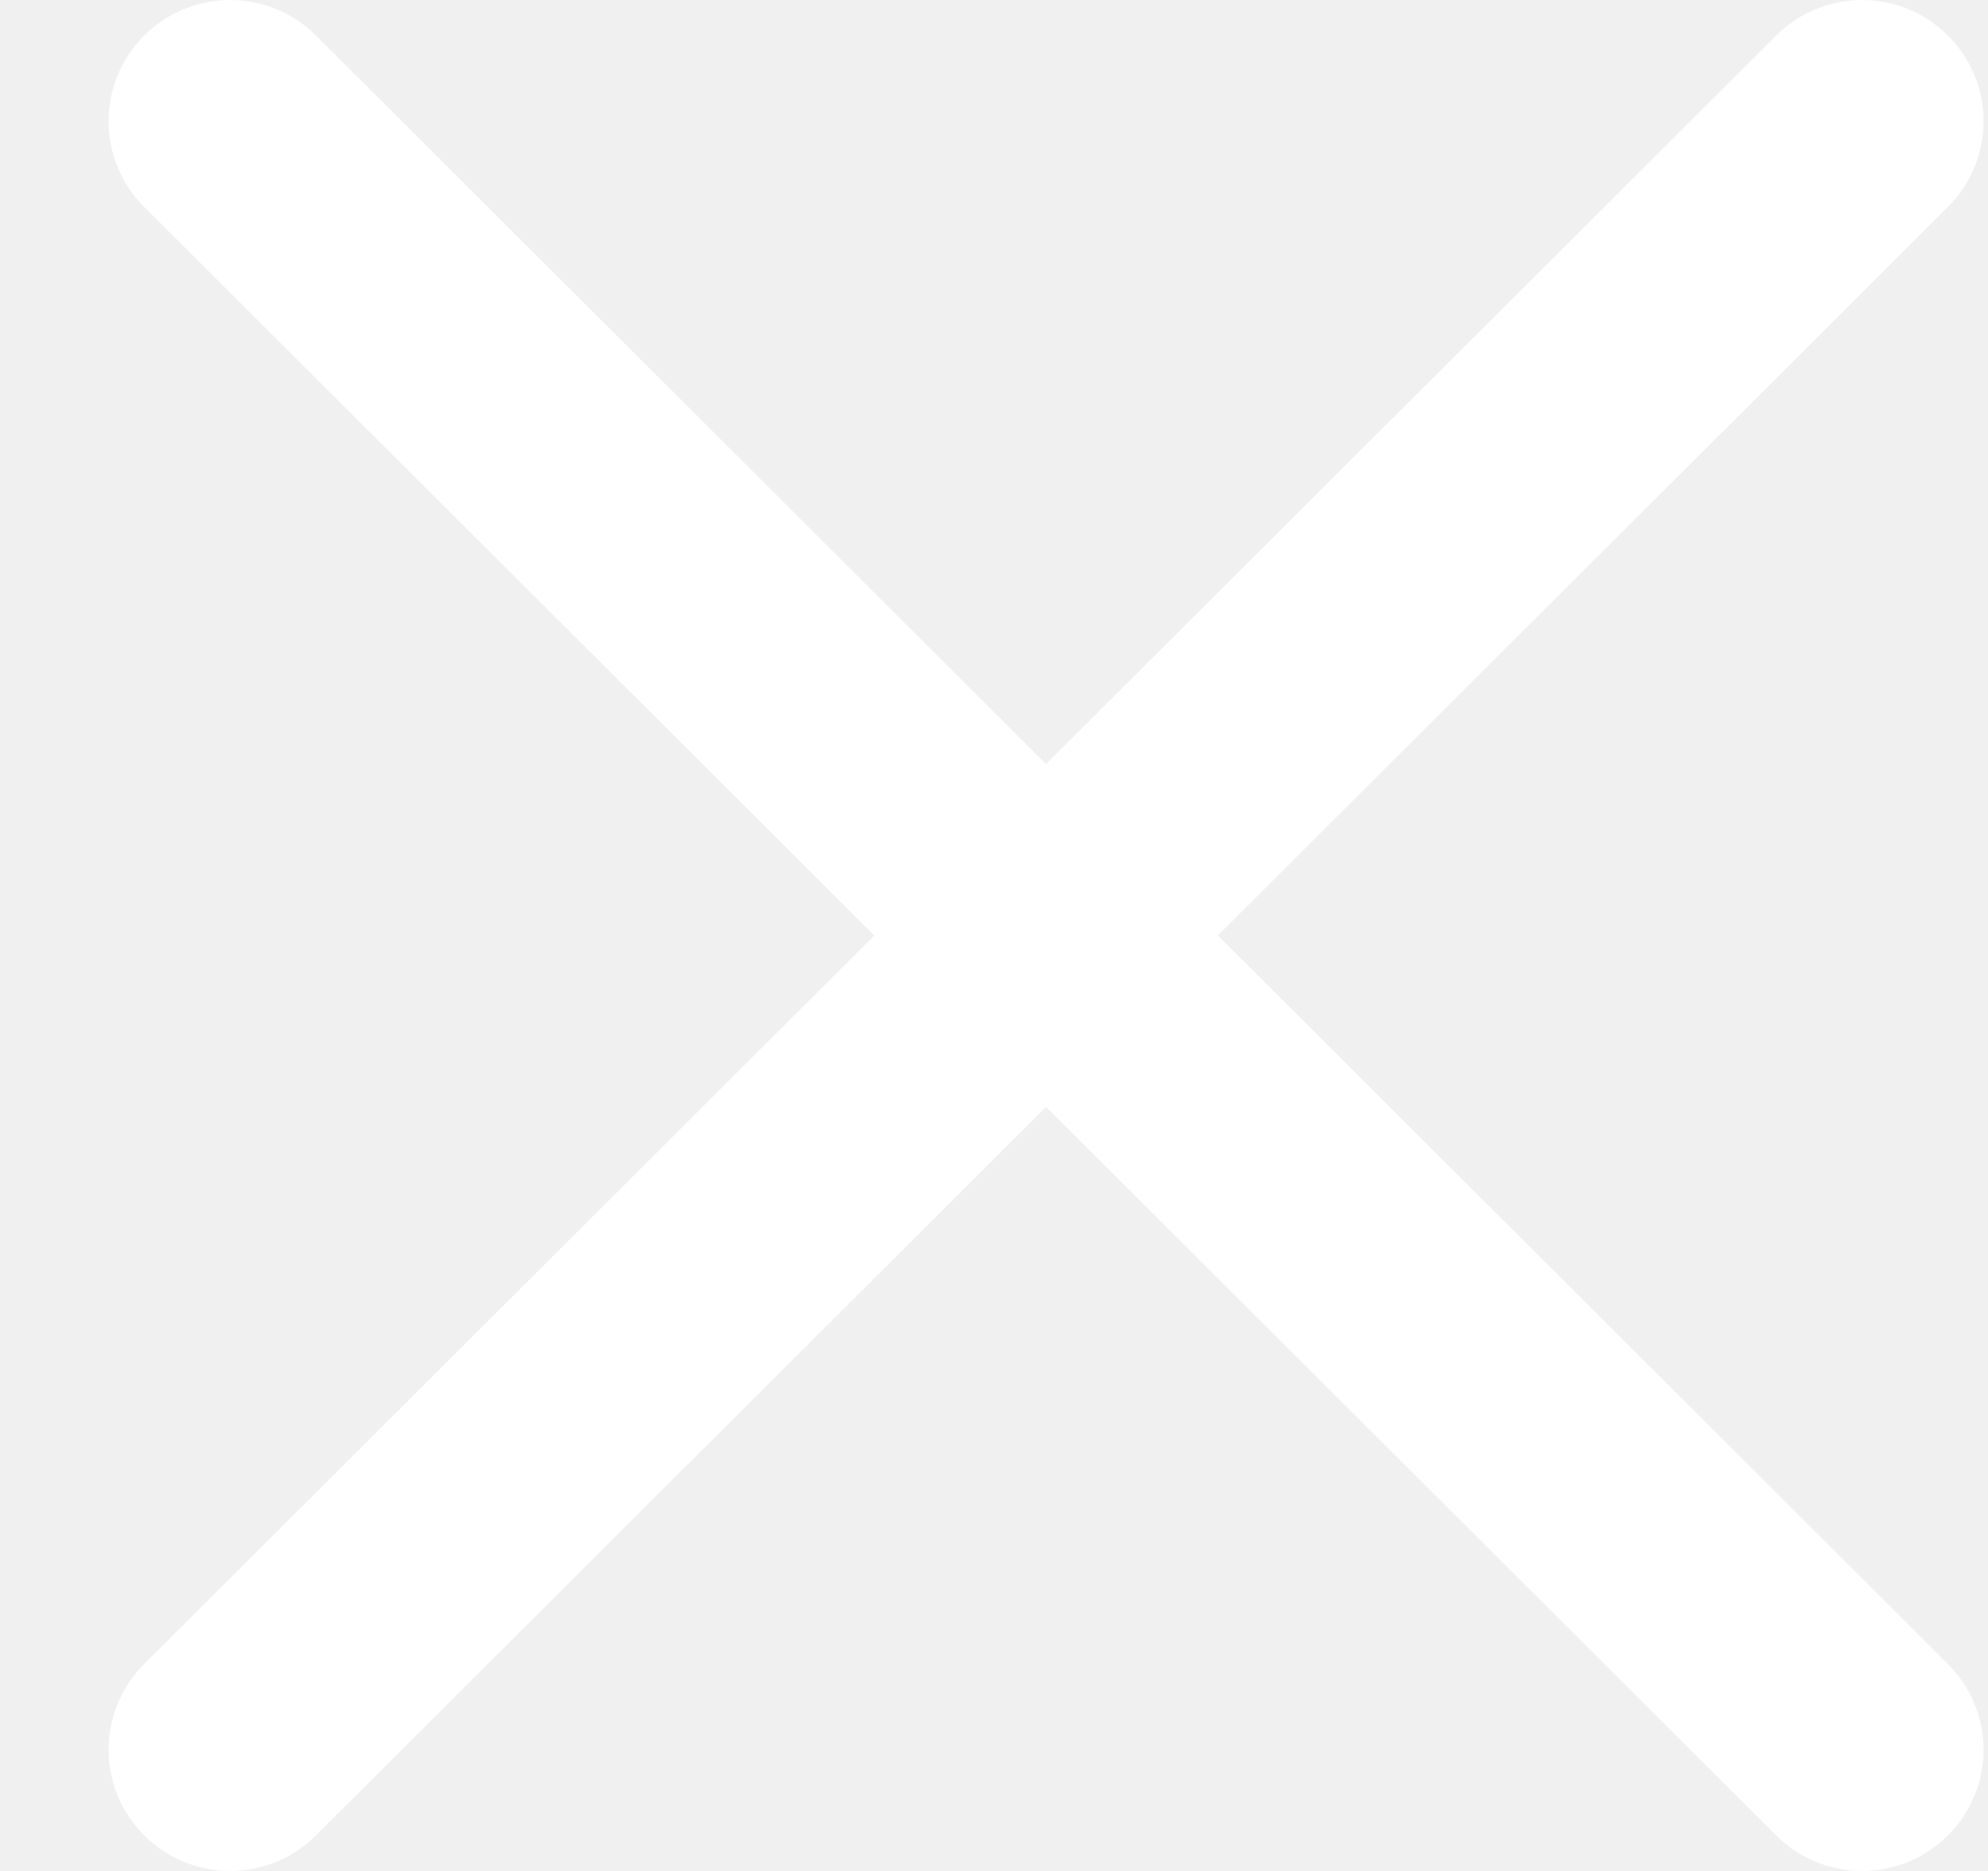
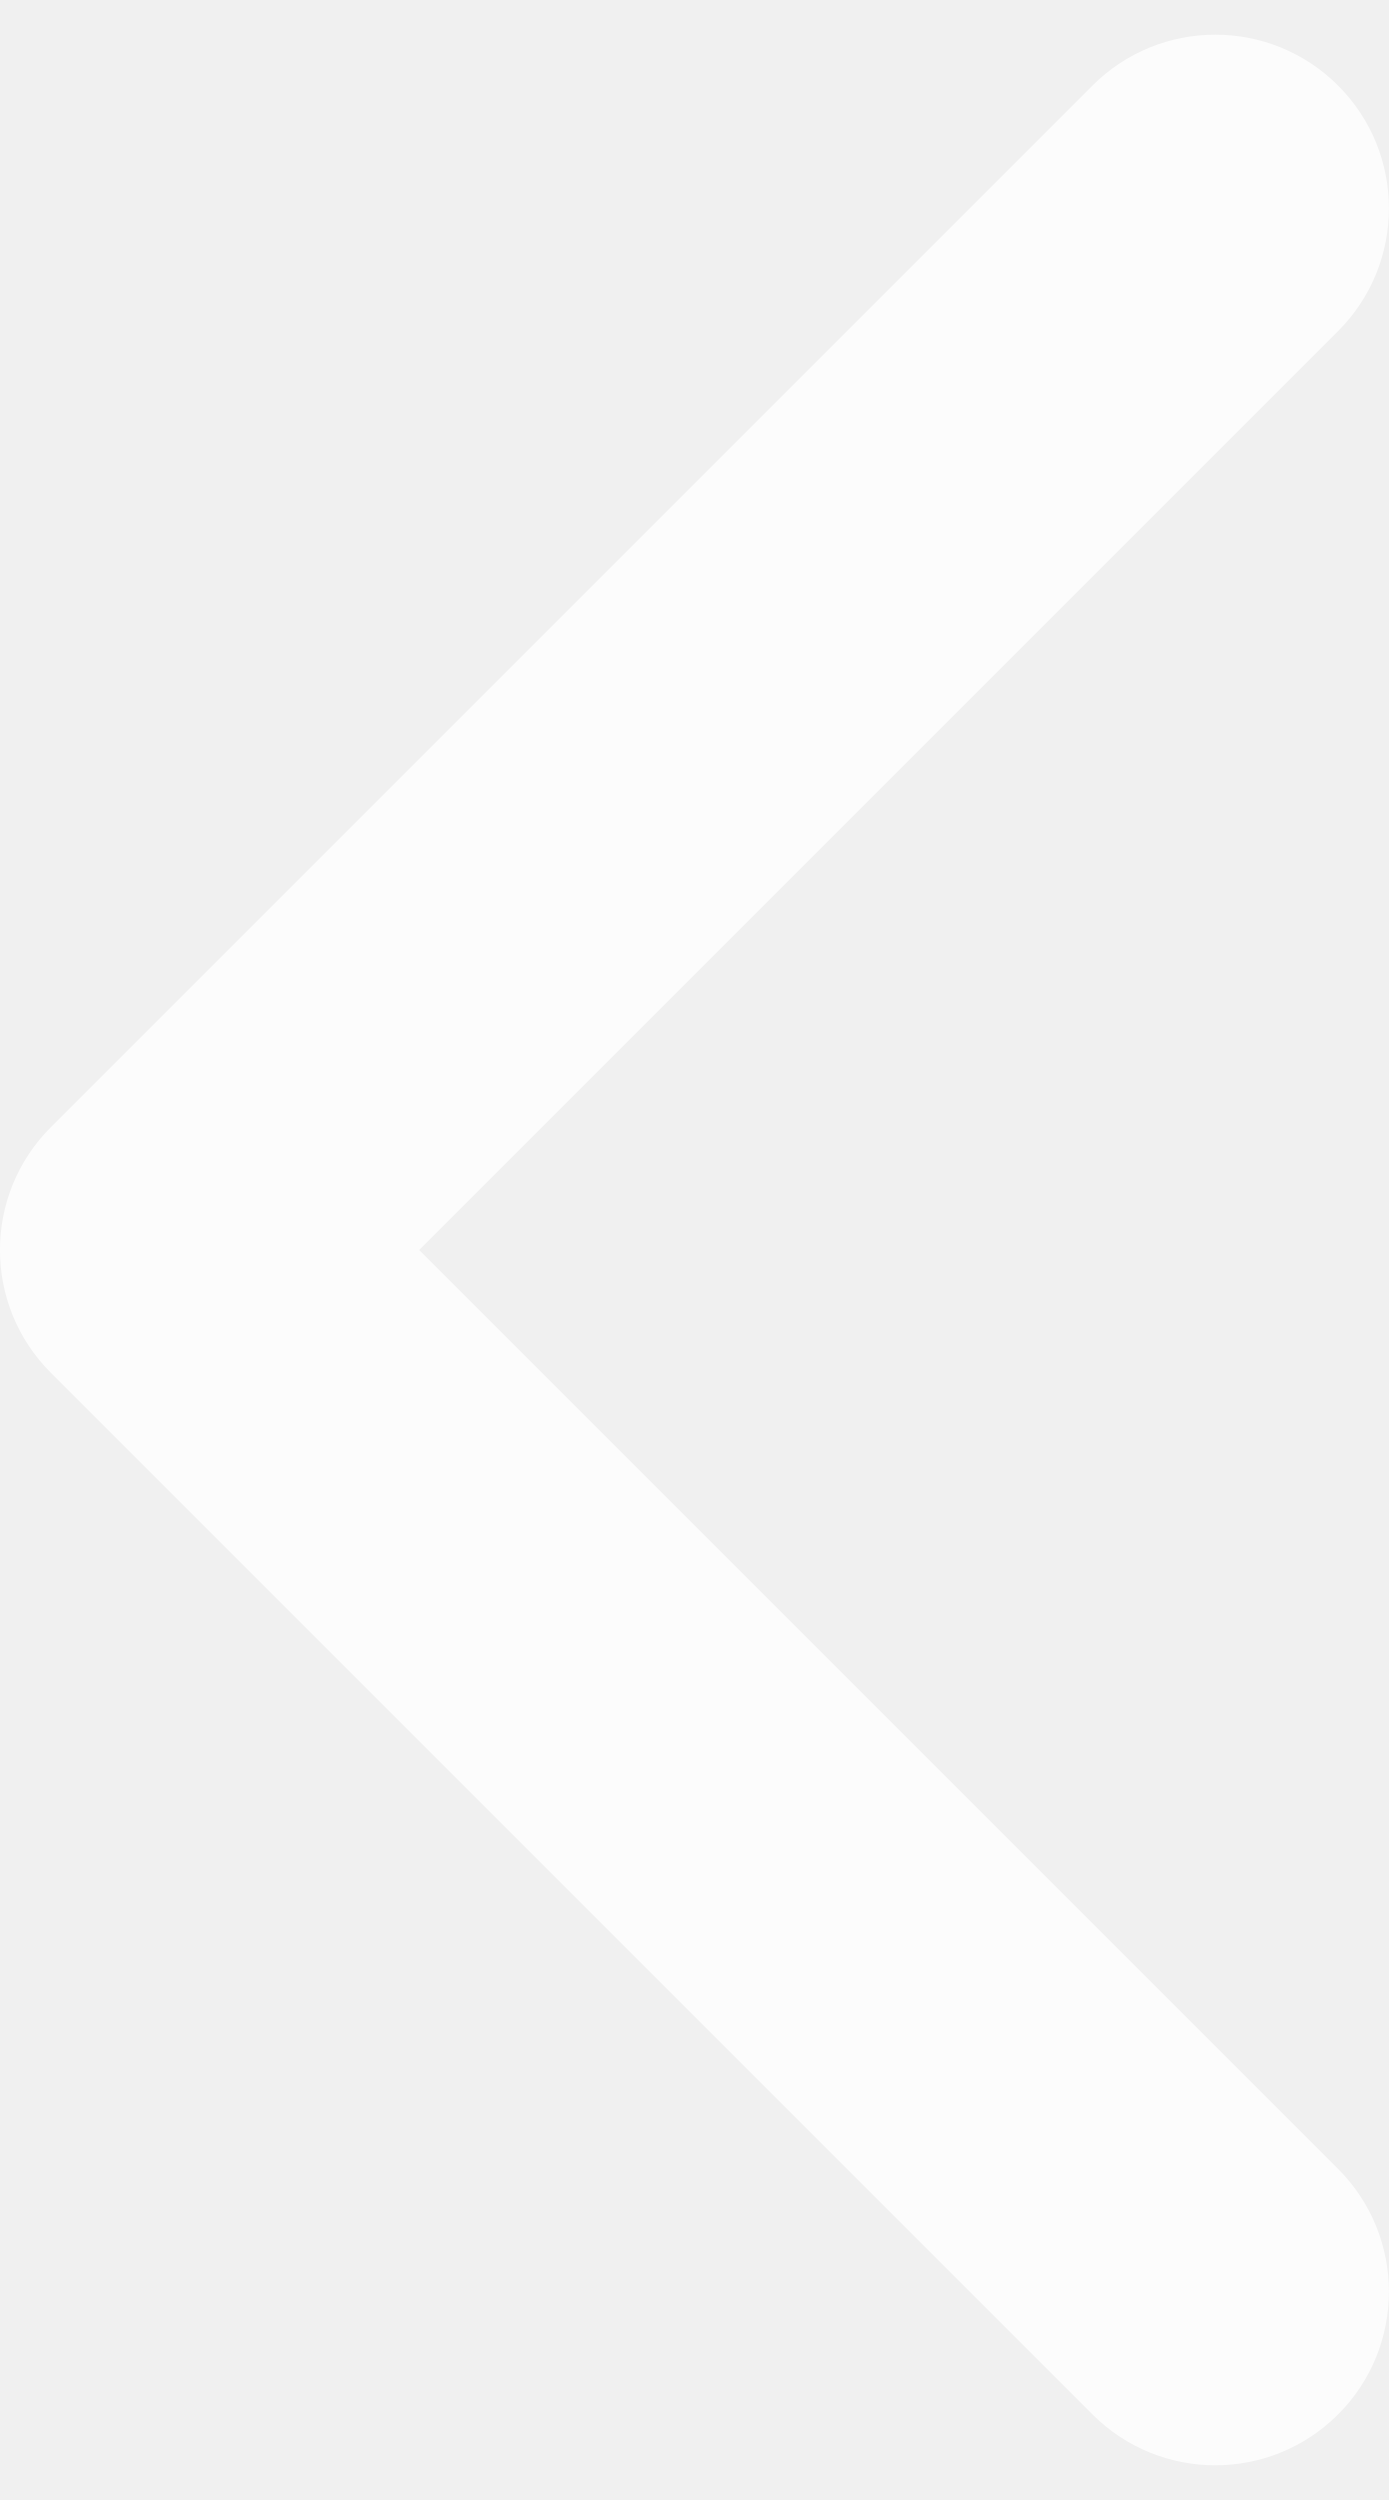
- <svg xmlns="http://www.w3.org/2000/svg" width="17" height="16" viewBox="0 0 17 16" fill="none">
-   <path d="M10.414 8L16.657 1.77C17.064 1.364 17.064 0.709 16.657 0.304C16.251 -0.101 15.595 -0.101 15.189 0.304L8.945 6.534L2.702 0.304C2.296 -0.101 1.64 -0.101 1.233 0.304C0.827 0.709 0.827 1.364 1.233 1.77L7.477 8L1.233 14.23C0.827 14.636 0.827 15.291 1.233 15.696C1.436 15.898 1.702 16 1.968 16C2.234 16 2.5 15.898 2.702 15.696L8.945 9.466L15.189 15.696C15.391 15.898 15.657 16 15.923 16C16.189 16 16.455 15.898 16.657 15.696C17.064 15.291 17.064 14.636 16.657 14.23L10.414 8Z" fill="white" />
+ <svg xmlns="http://www.w3.org/2000/svg" width="10" height="18" fill="none">
+   <path fill-rule="evenodd" clip-rule="evenodd" d="M9.634.616a1.25 1.25 0 010 1.768L3.018 9l6.616 6.616a1.25 1.25 0 01-1.768 1.768l-7.5-7.5a1.25 1.25 0 010-1.768l7.5-7.5a1.25 1.25 0 011.768 0z" fill="#fff" fill-opacity=".8" />
</svg>
